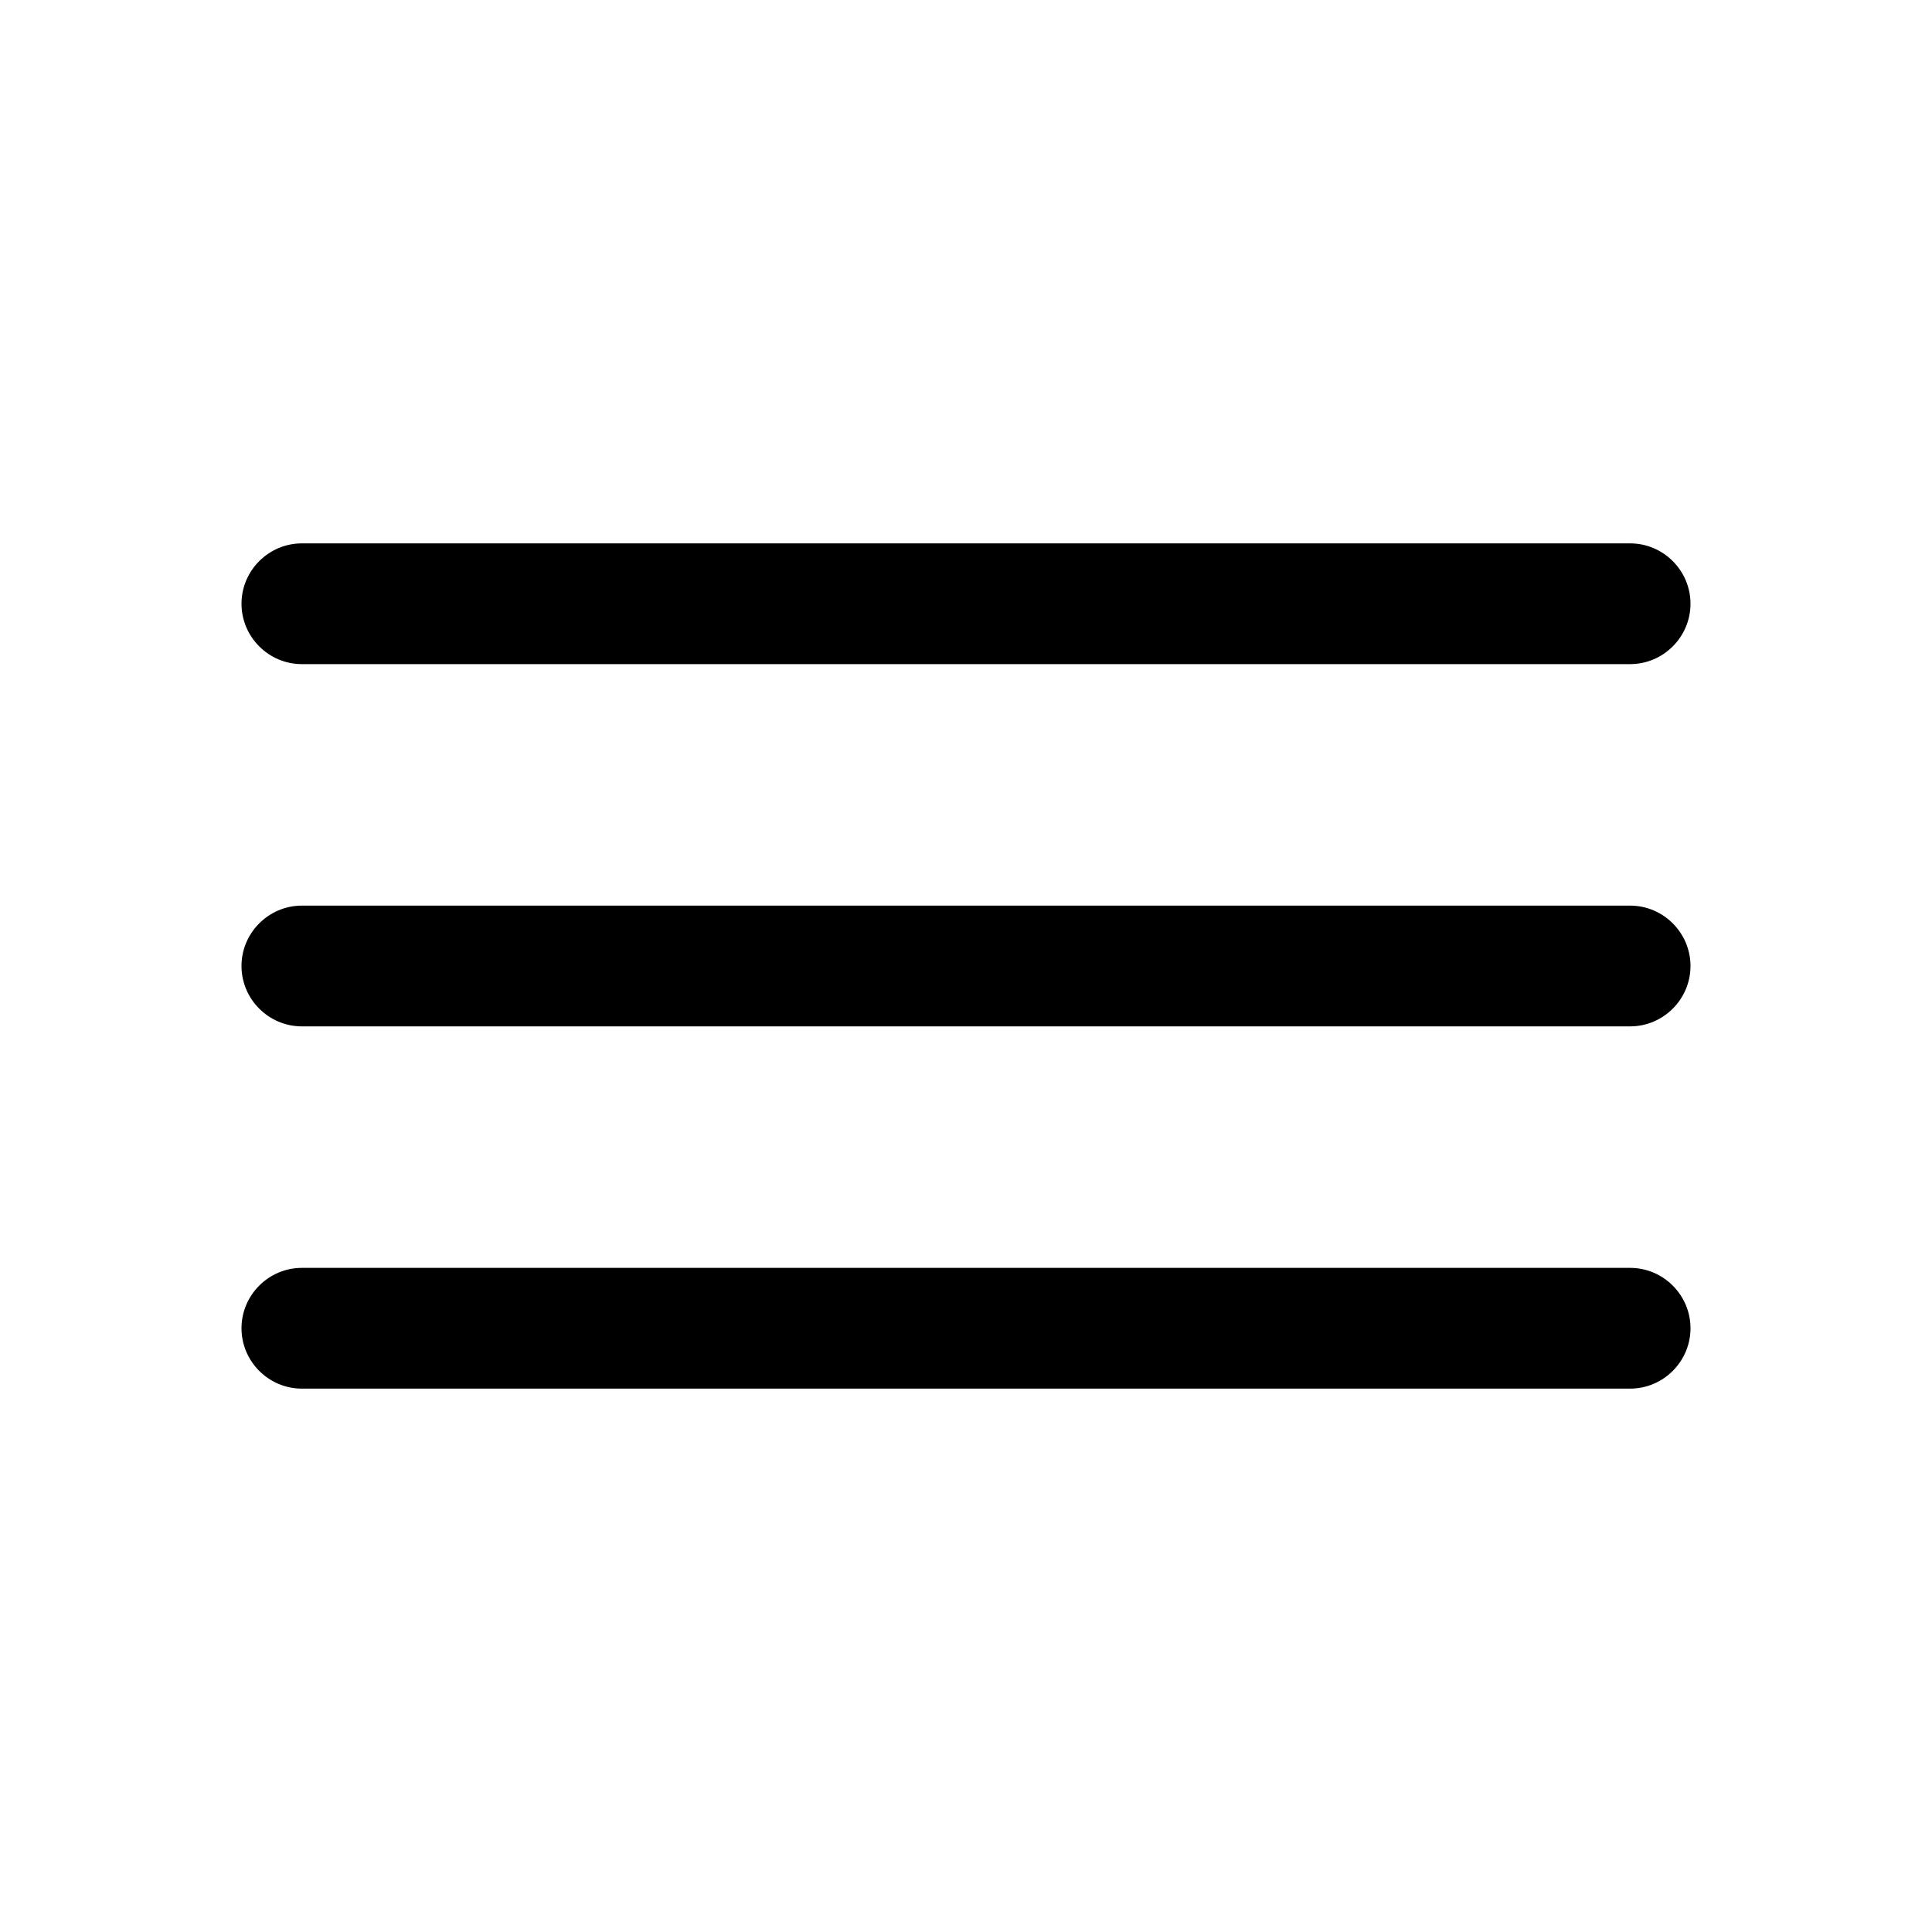
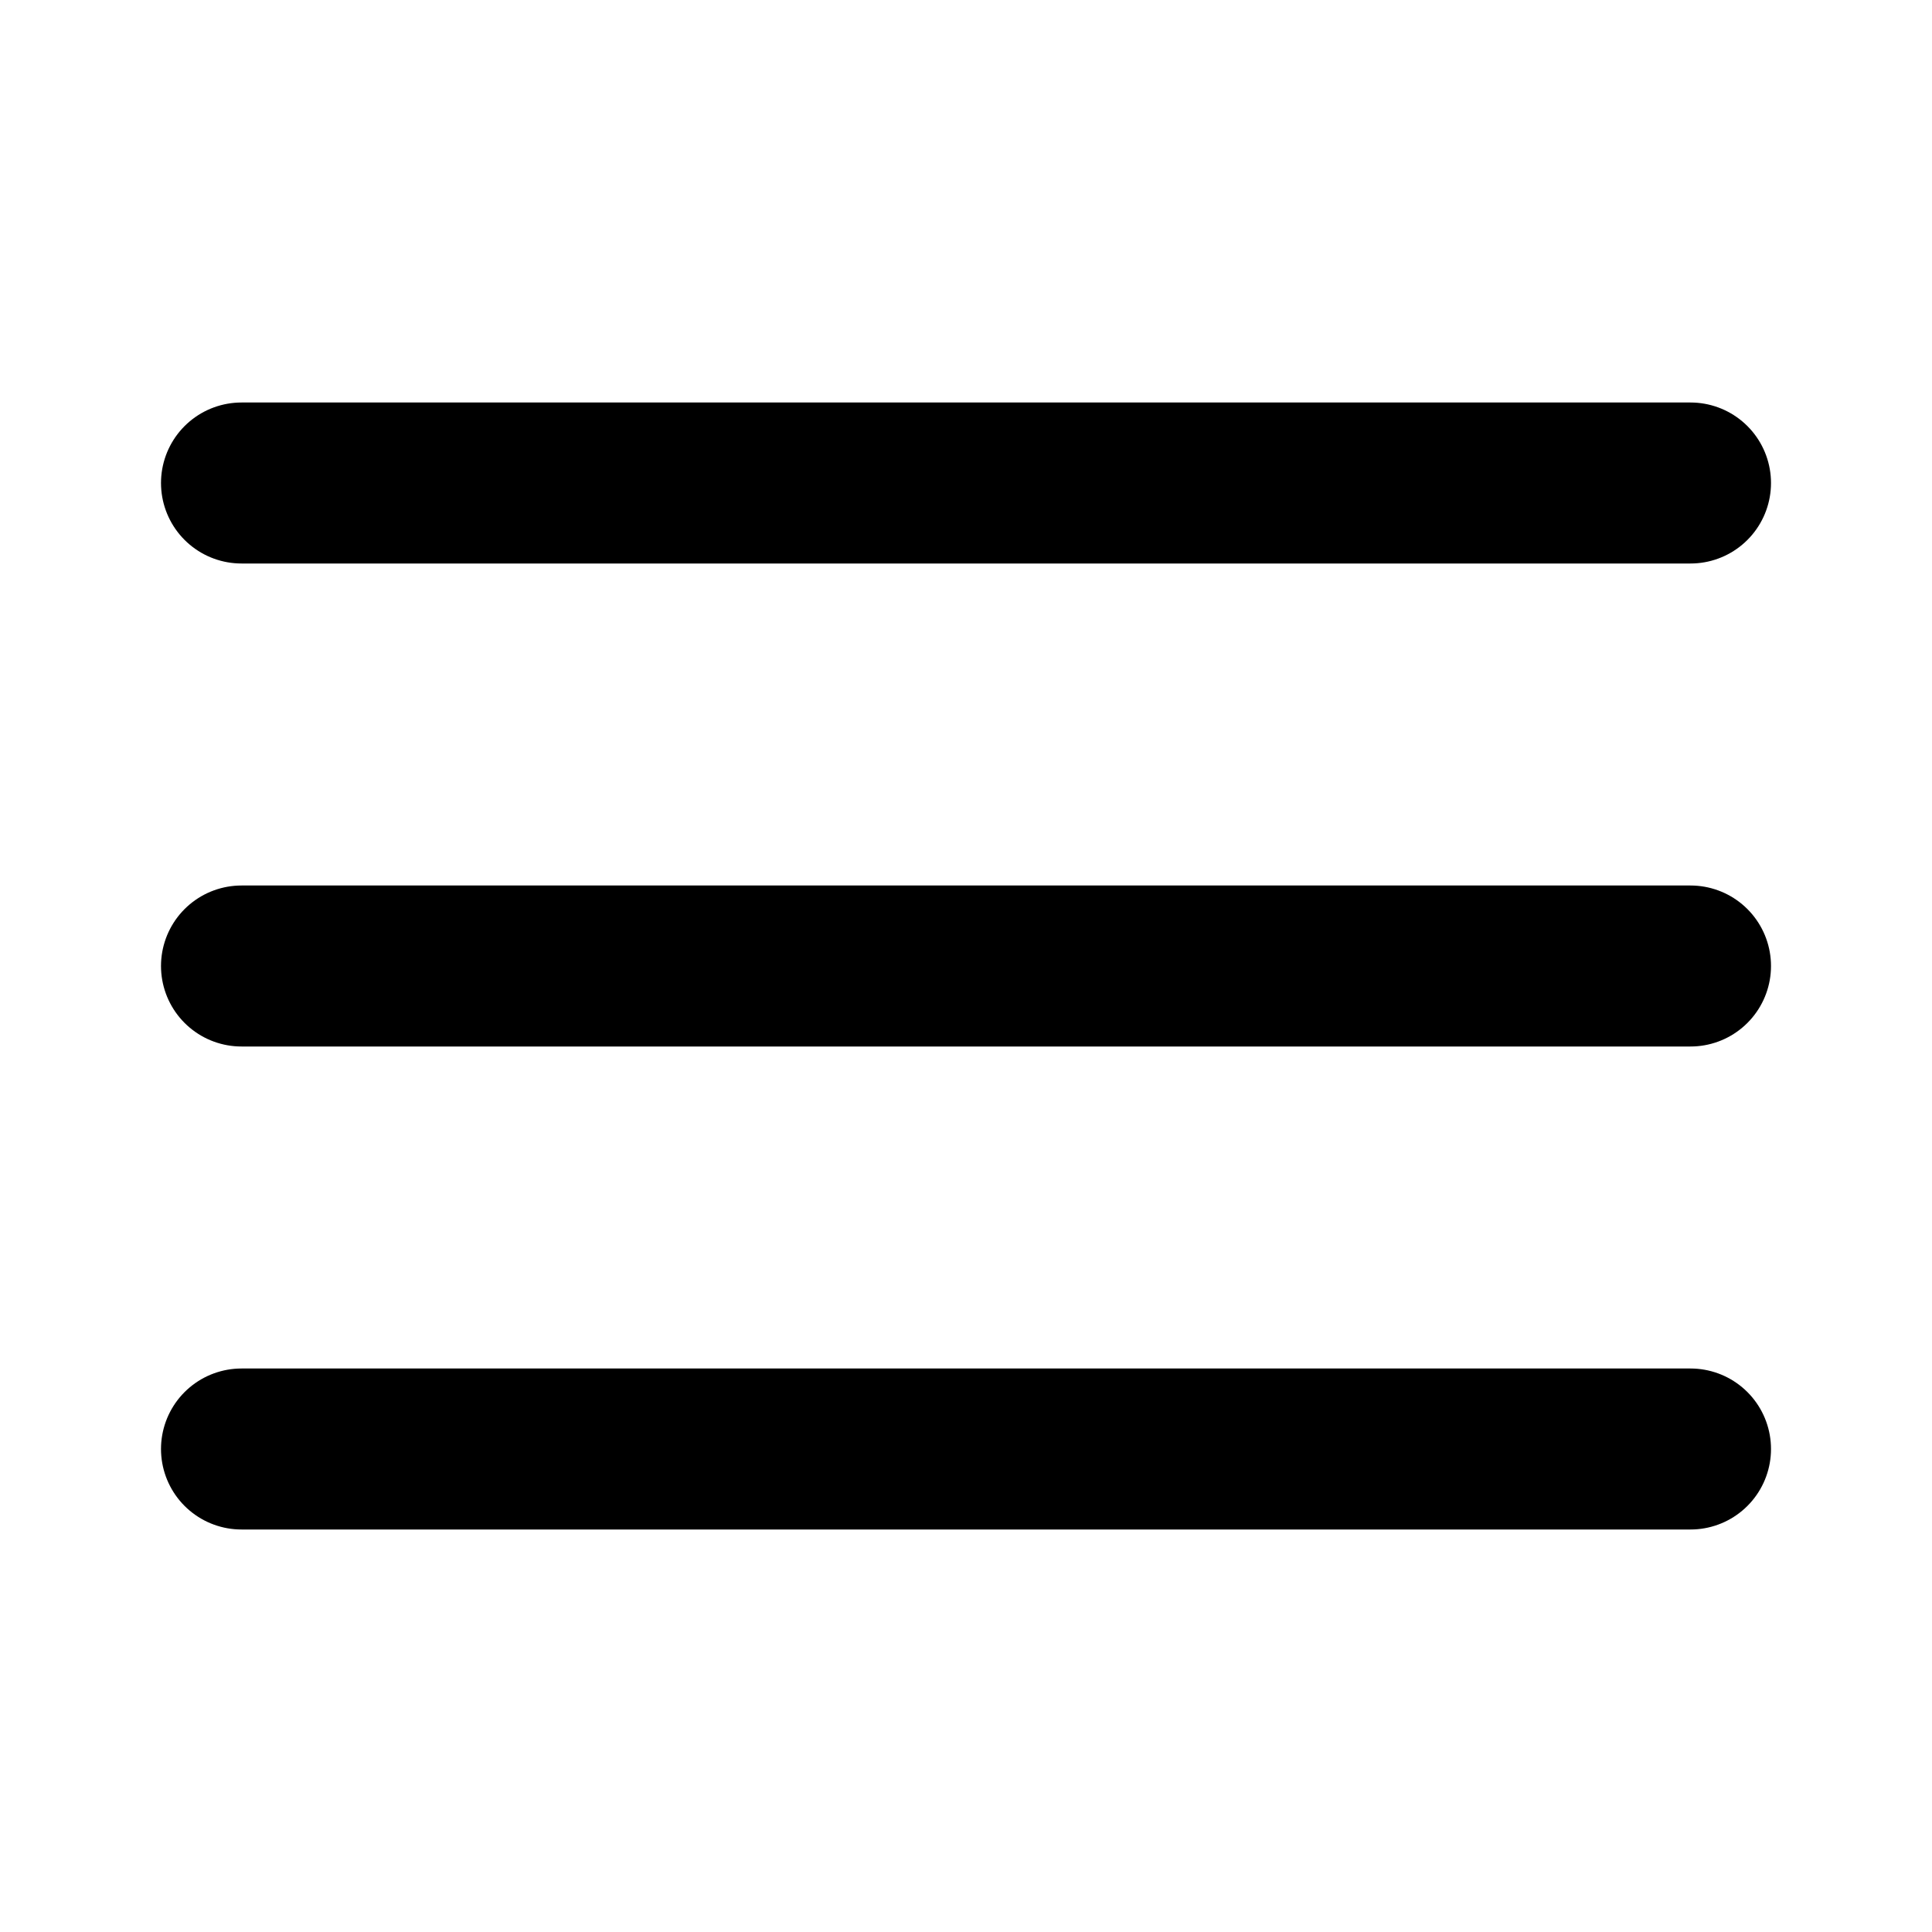
- <svg xmlns="http://www.w3.org/2000/svg" viewBox="0 0 512 512">
-   <path d="M432 176H80c-8.8 0-16-7.2-16-16s7.2-16 16-16h352c8.8 0 16 7.2 16 16s-7.2 16-16 16zM432 272H80c-8.8 0-16-7.2-16-16s7.2-16 16-16h352c8.8 0 16 7.2 16 16s-7.2 16-16 16zM432 368H80c-8.8 0-16-7.2-16-16s7.2-16 16-16h352c8.8 0 16 7.2 16 16s-7.2 16-16 16z" />
+ <svg xmlns="http://www.w3.org/2000/svg" width="24" height="24" viewBox="0 0 24 24" fill="none" stroke="currentColor" stroke-width="2" stroke-linecap="round" stroke-linejoin="round" class="feather feather-menu">
+   <line x1="3" y1="12" x2="21" y2="12" />
+   <line x1="3" y1="6" x2="21" y2="6" />
+   <line x1="3" y1="18" x2="21" y2="18" />
</svg>
